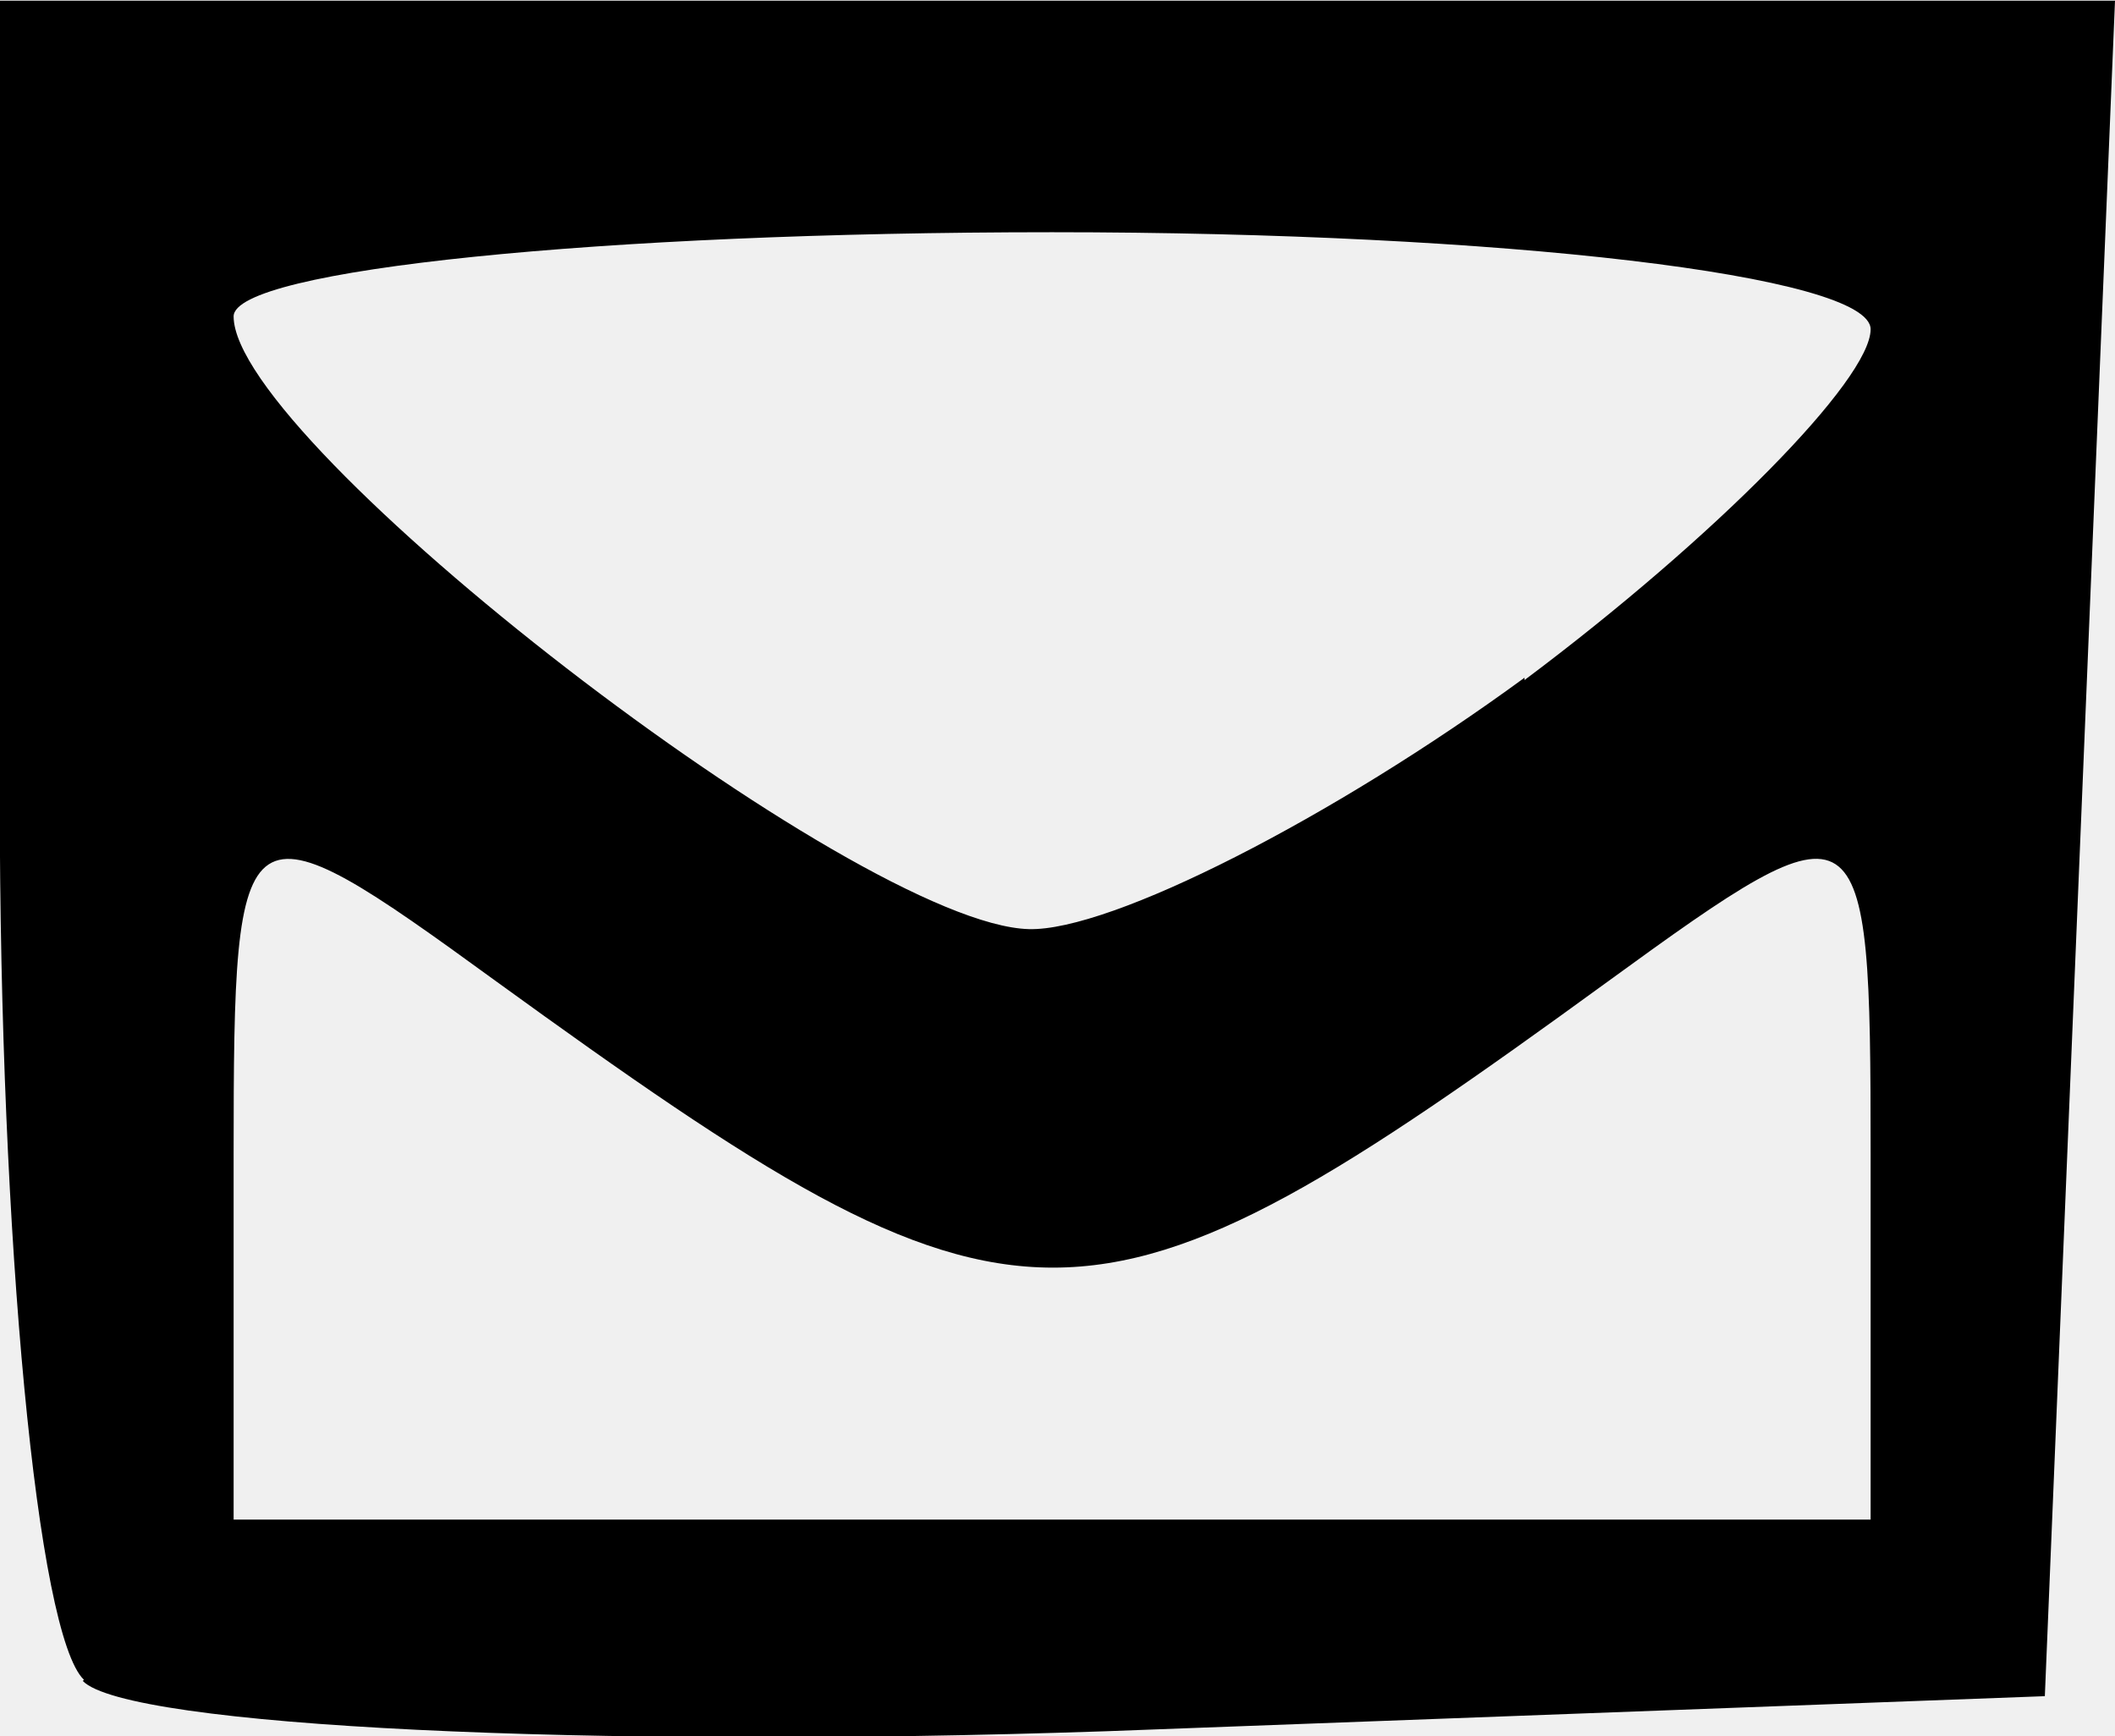
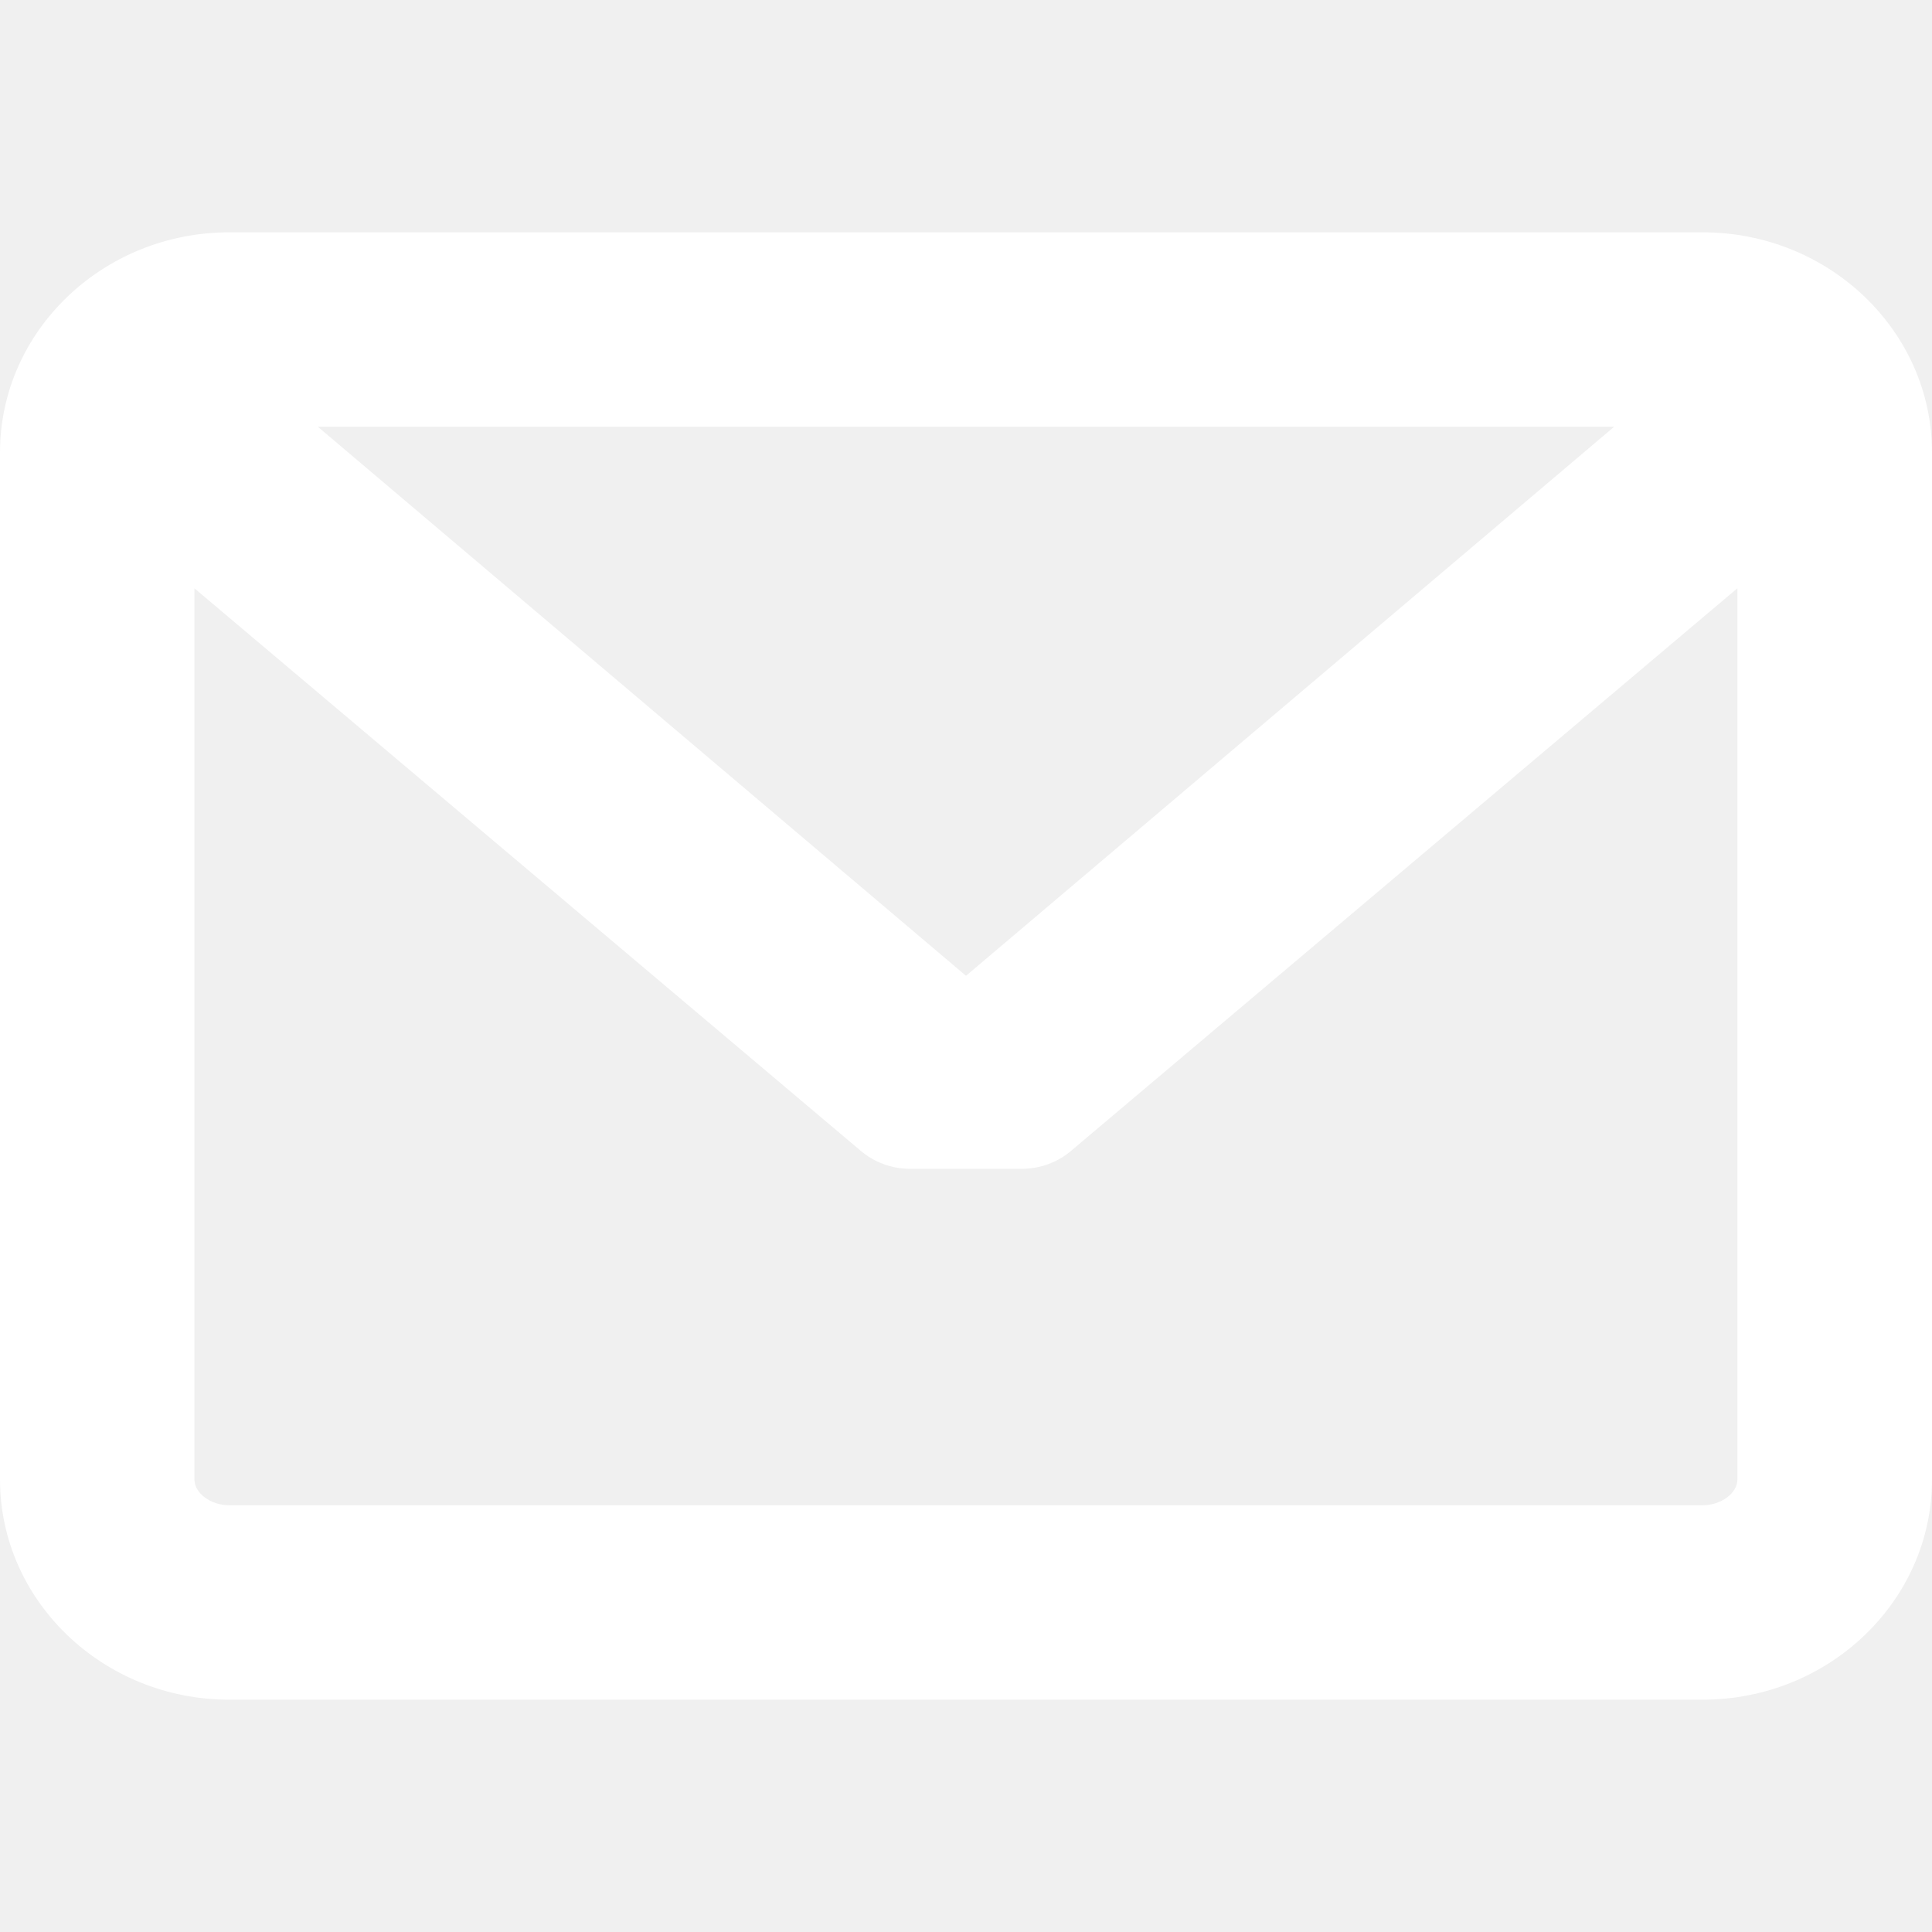
- <svg xmlns="http://www.w3.org/2000/svg" viewBox="0 0 18.088 14.843">
-   <g transform="translate(-352.682 -492.474)">
-     <path d="M353.4 506.84c-.4-.38-.72-3.77-.72-7.53v-6.83h18.09l-.3 7.25-.3 7.25-8.03.3c-4.43.15-8.37-.04-8.75-.43zm15.28-4.5c0-3.04-.05-3.07-2.25-1.47-4.48 3.26-5 3.26-9.5 0-2.2-1.6-2.25-1.57-2.25 1.48v3.12h14v-3.12zm-2.96-4.05c1.63-1.22 2.96-2.57 2.96-3 0-.46-3.15-.83-7-.83s-7 .32-7 .72c0 1.08 5.33 5.2 6.8 5.24.7.02 2.6-.95 4.24-2.15z" />
-   </g>
+ <svg xmlns="http://www.w3.org/2000/svg" viewBox="0 0 382.12 382.12">
+   <path d="M336.76 45.95H45.36C20.36 45.95 0 65.47 0 89.5v203.12c0 24 20.35 43.55 45.35 43.55h291.4c25.02 0 45.37-19.54 45.37-43.55V89.5c0-24.02-20.35-43.55-45.36-43.55zm0 251.77H45.36c-3.68 0-6.9-2.38-6.9-5.1V116.36l131.8 111.27c2.7 2.28 6.13 3.54 9.67 3.54h22.26c3.5 0 6.94-1.26 9.64-3.54l131.8-111.28v176.27c0 2.72-3.22 5.1-6.9 5.1zM191.06 193L62.86 84.4h256.4L191.06 193z" fill="#FFF" />
</svg>
